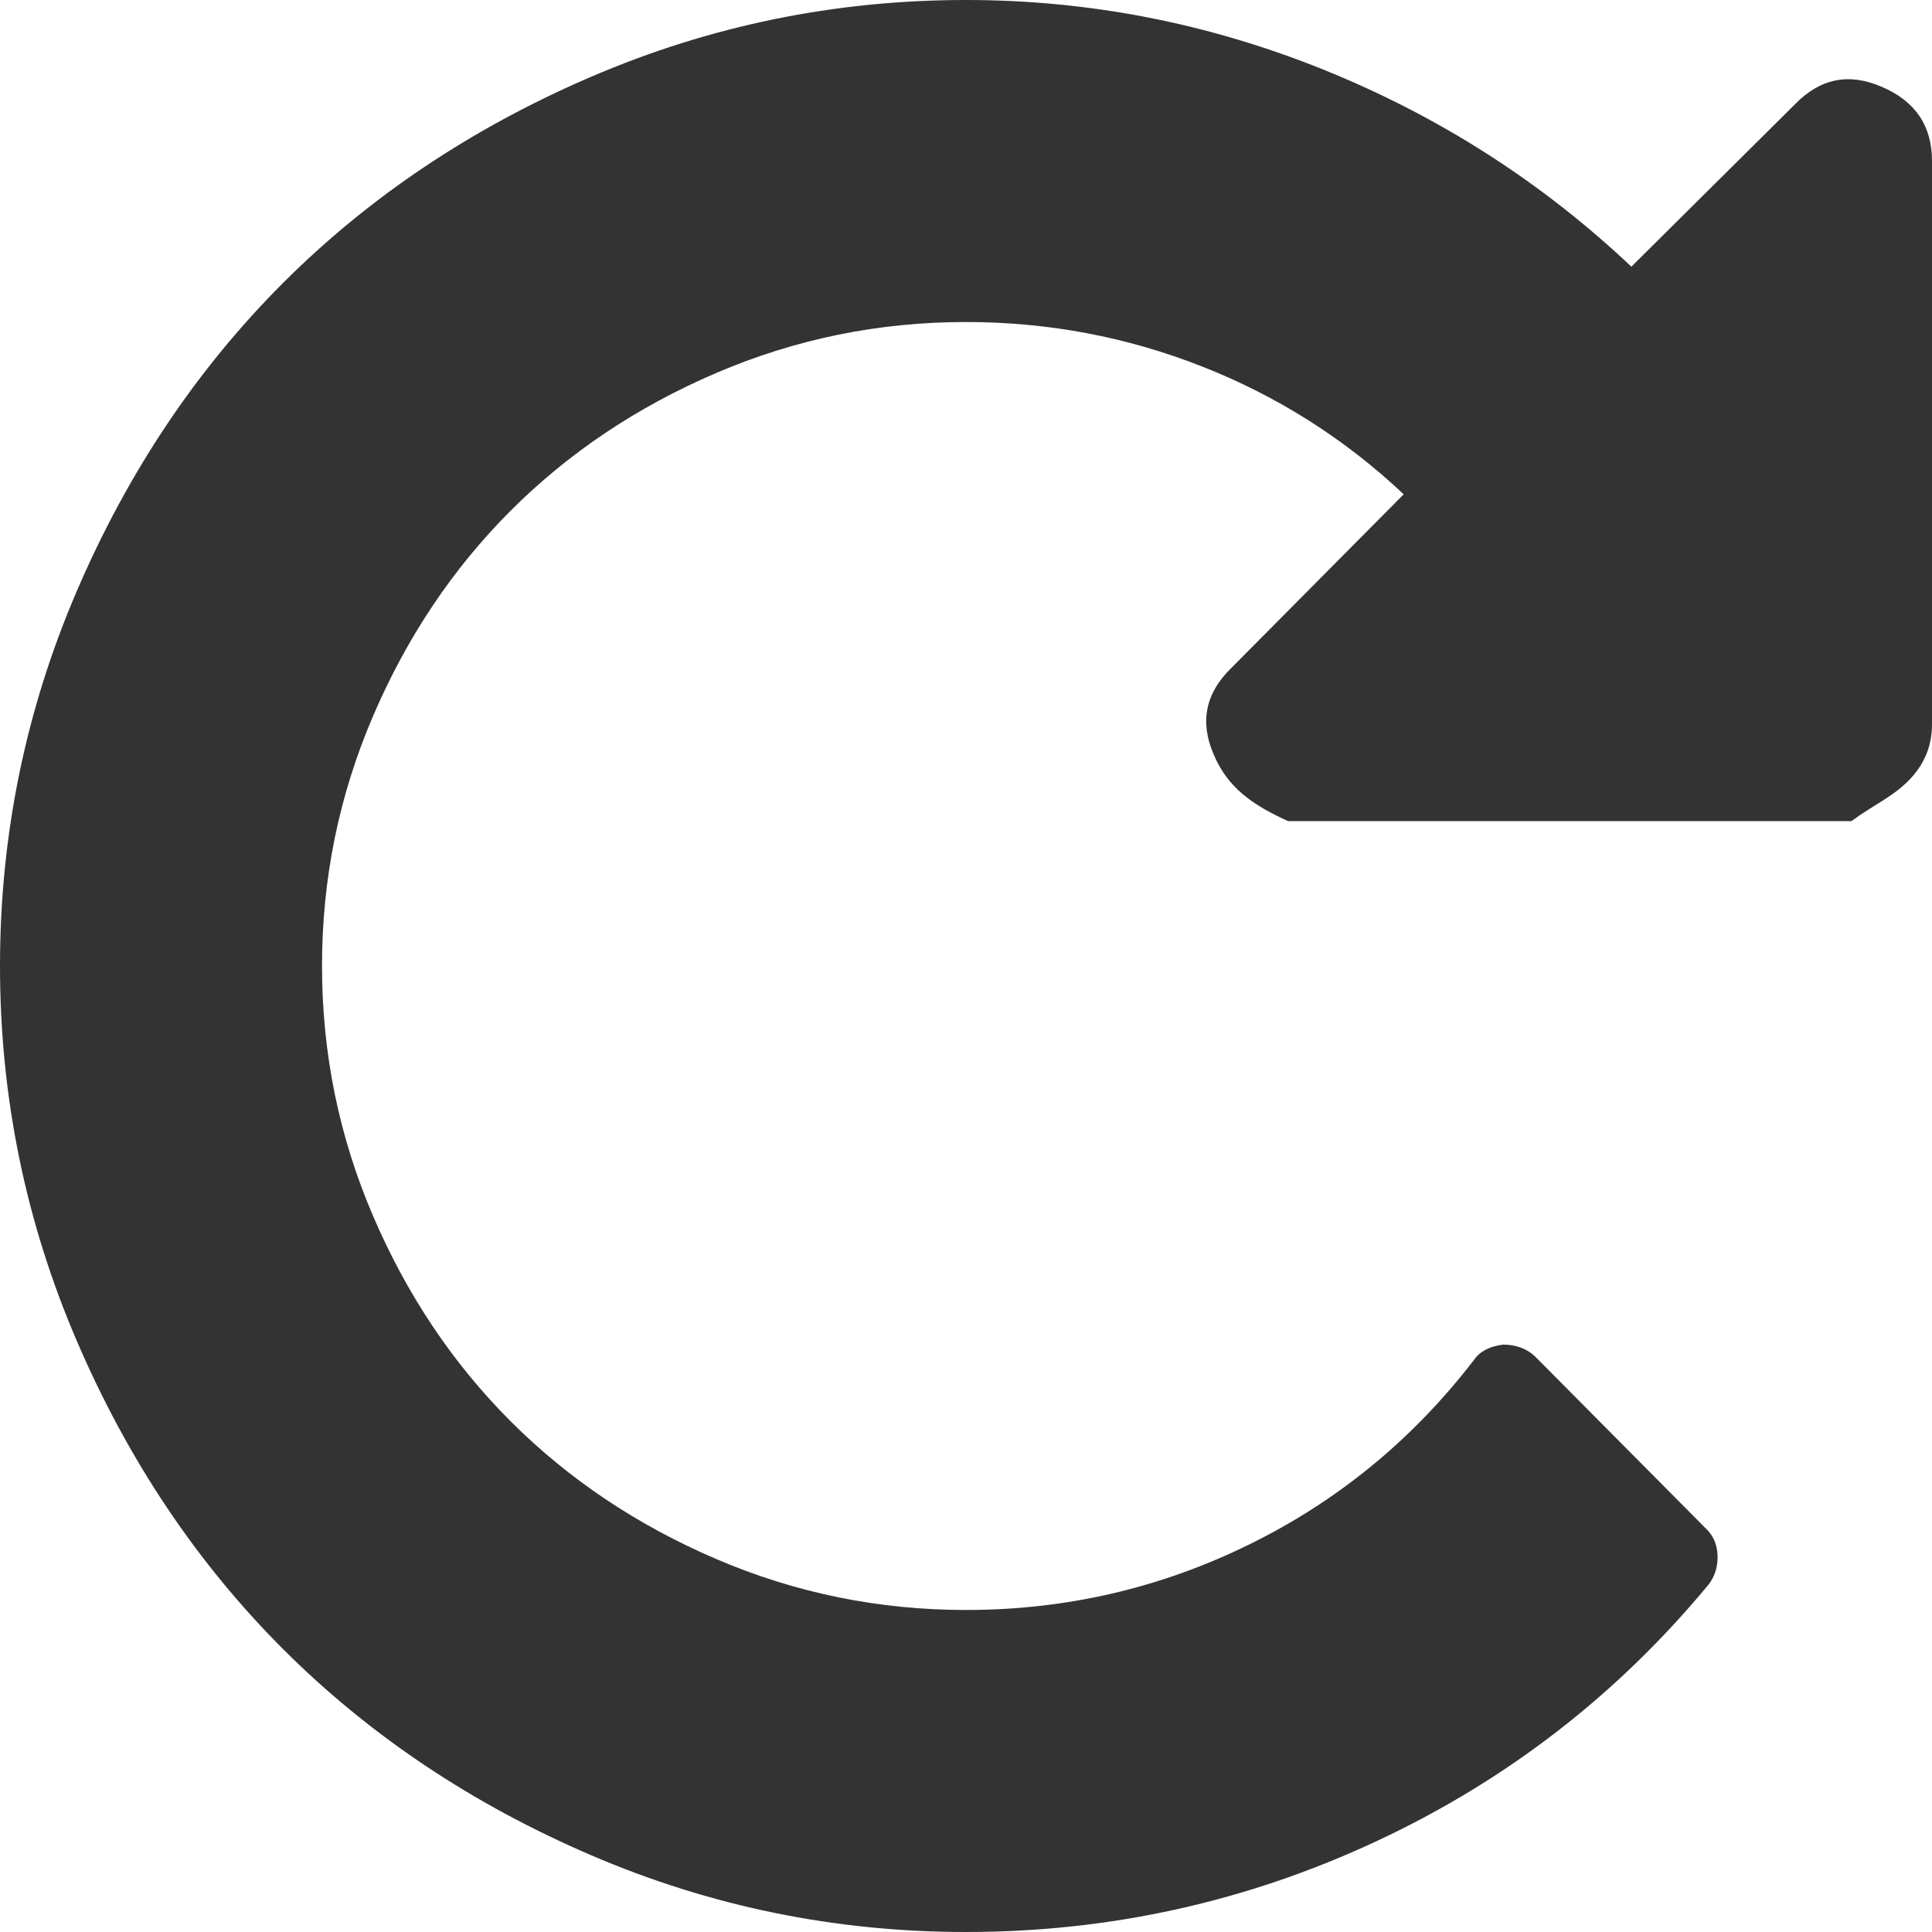
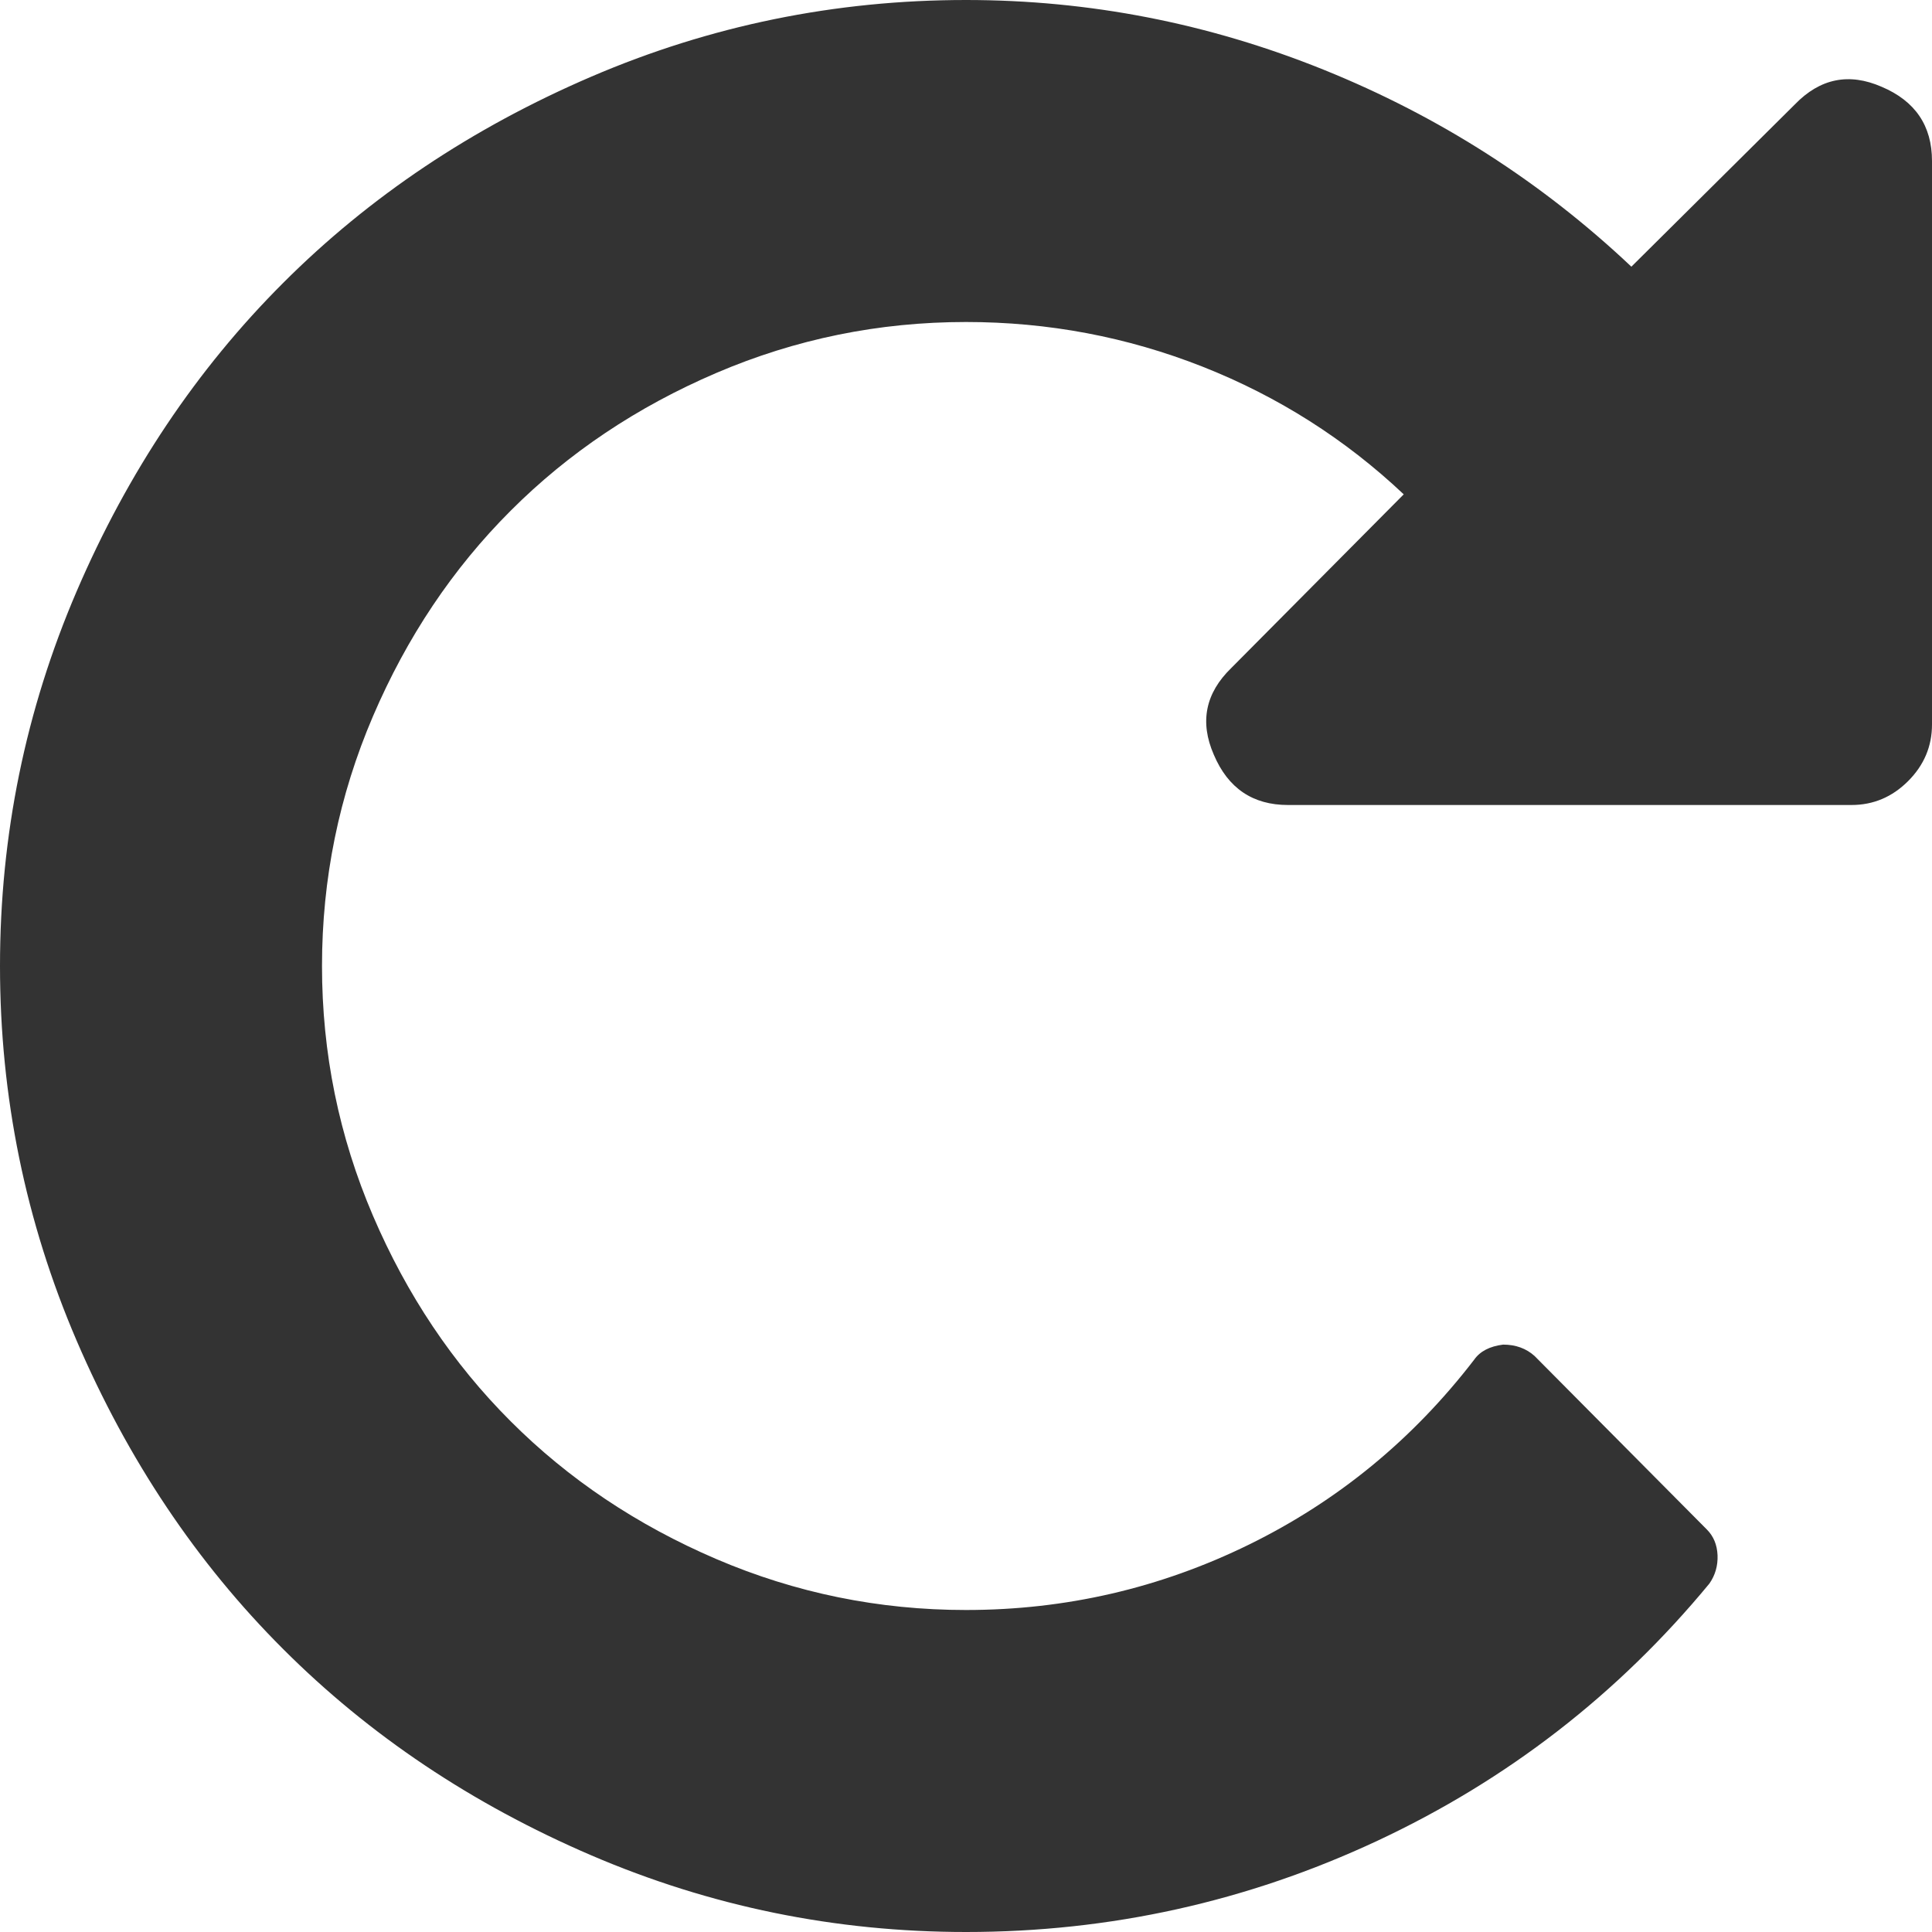
- <svg xmlns="http://www.w3.org/2000/svg" version="1.1" width="40px" height="40px">
-   <g transform="matrix(1 0 0 1 -269 -369 )">
-     <path d="M 1.589 12.24  C 0.53 14.705  0 17.292  0 20  C 0 22.708  0.53 25.295  1.589 27.76  C 2.648 30.226  4.071 32.352  5.859 34.141  C 7.648 35.929  9.774 37.352  12.24 38.411  C 14.705 39.47  17.292 40  20 40  C 22.986 40  25.825 39.371  28.516 38.112  C 31.207 36.853  33.498 35.078  35.391 32.786  C 35.512 32.613  35.569 32.418  35.56 32.201  C 35.551 31.984  35.477 31.806  35.339 31.667  L 31.771 28.073  C 31.597 27.917  31.38 27.839  31.12 27.839  C 30.842 27.873  30.642 27.977  30.521 28.151  C 29.253 29.8  27.7 31.076  25.859 31.979  C 24.019 32.882  22.066 33.333  20 33.333  C 18.194 33.333  16.471 32.982  14.831 32.279  C 13.19 31.576  11.771 30.625  10.573 29.427  C 9.375 28.229  8.424 26.81  7.721 25.169  C 7.018 23.529  6.667 21.806  6.667 20  C 6.667 18.194  7.018 16.471  7.721 14.831  C 8.424 13.19  9.375 11.771  10.573 10.573  C 11.771 9.375  13.19 8.424  14.831 7.721  C 16.471 7.018  18.194 6.667  20 6.667  C 21.701 6.667  23.333 6.975  24.896 7.591  C 26.458 8.207  27.847 9.089  29.062 10.234  L 25.495 13.828  C 24.957 14.349  24.835 14.948  25.13 15.625  C 25.425 16.319  25.938 16.667  26.667 17  L 38.333 17  C 38.785 16.667  39.175 16.502  39.505 16.172  C 39.835 15.842  40 15.451  40 15  L 40 3.333  C 40 2.604  39.653 2.092  38.958 1.797  C 38.281 1.502  37.682 1.623  37.161 2.161  L 33.776 5.521  C 31.918 3.767  29.796 2.409  27.409 1.445  C 25.022 0.482  22.552 0  20 0  C 17.292 0  14.705 0.53  12.24 1.589  C 9.774 2.648  7.648 4.071  5.859 5.859  C 4.071 7.648  2.648 9.774  1.589 12.24  Z " fill-rule="nonzero" fill="#333333" stroke="none" transform="matrix(1 0 0 1 269 369 )" />
+ <svg xmlns="http://www.w3.org/2000/svg" version="1.1" width="30px" height="30px">
+   <g transform="matrix(1 0 0 1 -225 -392 )">
+     <path d="M 1.191 9.18  C 0.397 11.029  0 12.969  0 15  C 0 17.031  0.397 18.971  1.191 20.82  C 1.986 22.669  3.053 24.264  4.395 25.605  C 5.736 26.947  7.331 28.014  9.18 28.809  C 11.029 29.603  12.969 30  15 30  C 17.24 30  19.368 29.528  21.387 28.584  C 23.405 27.64  25.124 26.309  26.543 24.59  C 26.634 24.46  26.676 24.313  26.67 24.15  C 26.663 23.988  26.608 23.854  26.504 23.75  L 23.828 21.055  C 23.698 20.938  23.535 20.879  23.34 20.879  C 23.132 20.905  22.982 20.983  22.891 21.113  C 21.94 22.35  20.775 23.307  19.395 23.984  C 18.014 24.661  16.549 25  15 25  C 13.646 25  12.354 24.736  11.123 24.209  C 9.893 23.682  8.828 22.969  7.93 22.07  C 7.031 21.172  6.318 20.107  5.791 18.877  C 5.264 17.646  5 16.354  5 15  C 5 13.646  5.264 12.354  5.791 11.123  C 6.318 9.893  7.031 8.828  7.93 7.93  C 8.828 7.031  9.893 6.318  11.123 5.791  C 12.354 5.264  13.646 5  15 5  C 16.276 5  17.5 5.231  18.672 5.693  C 19.844 6.156  20.885 6.816  21.797 7.676  L 19.121 10.371  C 18.717 10.762  18.626 11.211  18.848 11.719  C 19.069 12.24  19.453 12.5  20 12.5  L 28.75 12.5  C 29.089 12.5  29.382 12.376  29.629 12.129  C 29.876 11.882  30 11.589  30 11.25  L 30 2.5  C 30 1.953  29.74 1.569  29.219 1.348  C 28.711 1.126  28.262 1.217  27.871 1.621  L 25.332 4.141  C 23.939 2.826  22.347 1.807  20.557 1.084  C 18.766 0.361  16.914 0  15 0  C 12.969 0  11.029 0.397  9.18 1.191  C 7.331 1.986  5.736 3.053  4.395 4.395  C 3.053 5.736  1.986 7.331  1.191 9.18  Z " fill-rule="nonzero" fill="#333333" stroke="none" transform="matrix(1 0 0 1 225 392 )" />
  </g>
</svg>
